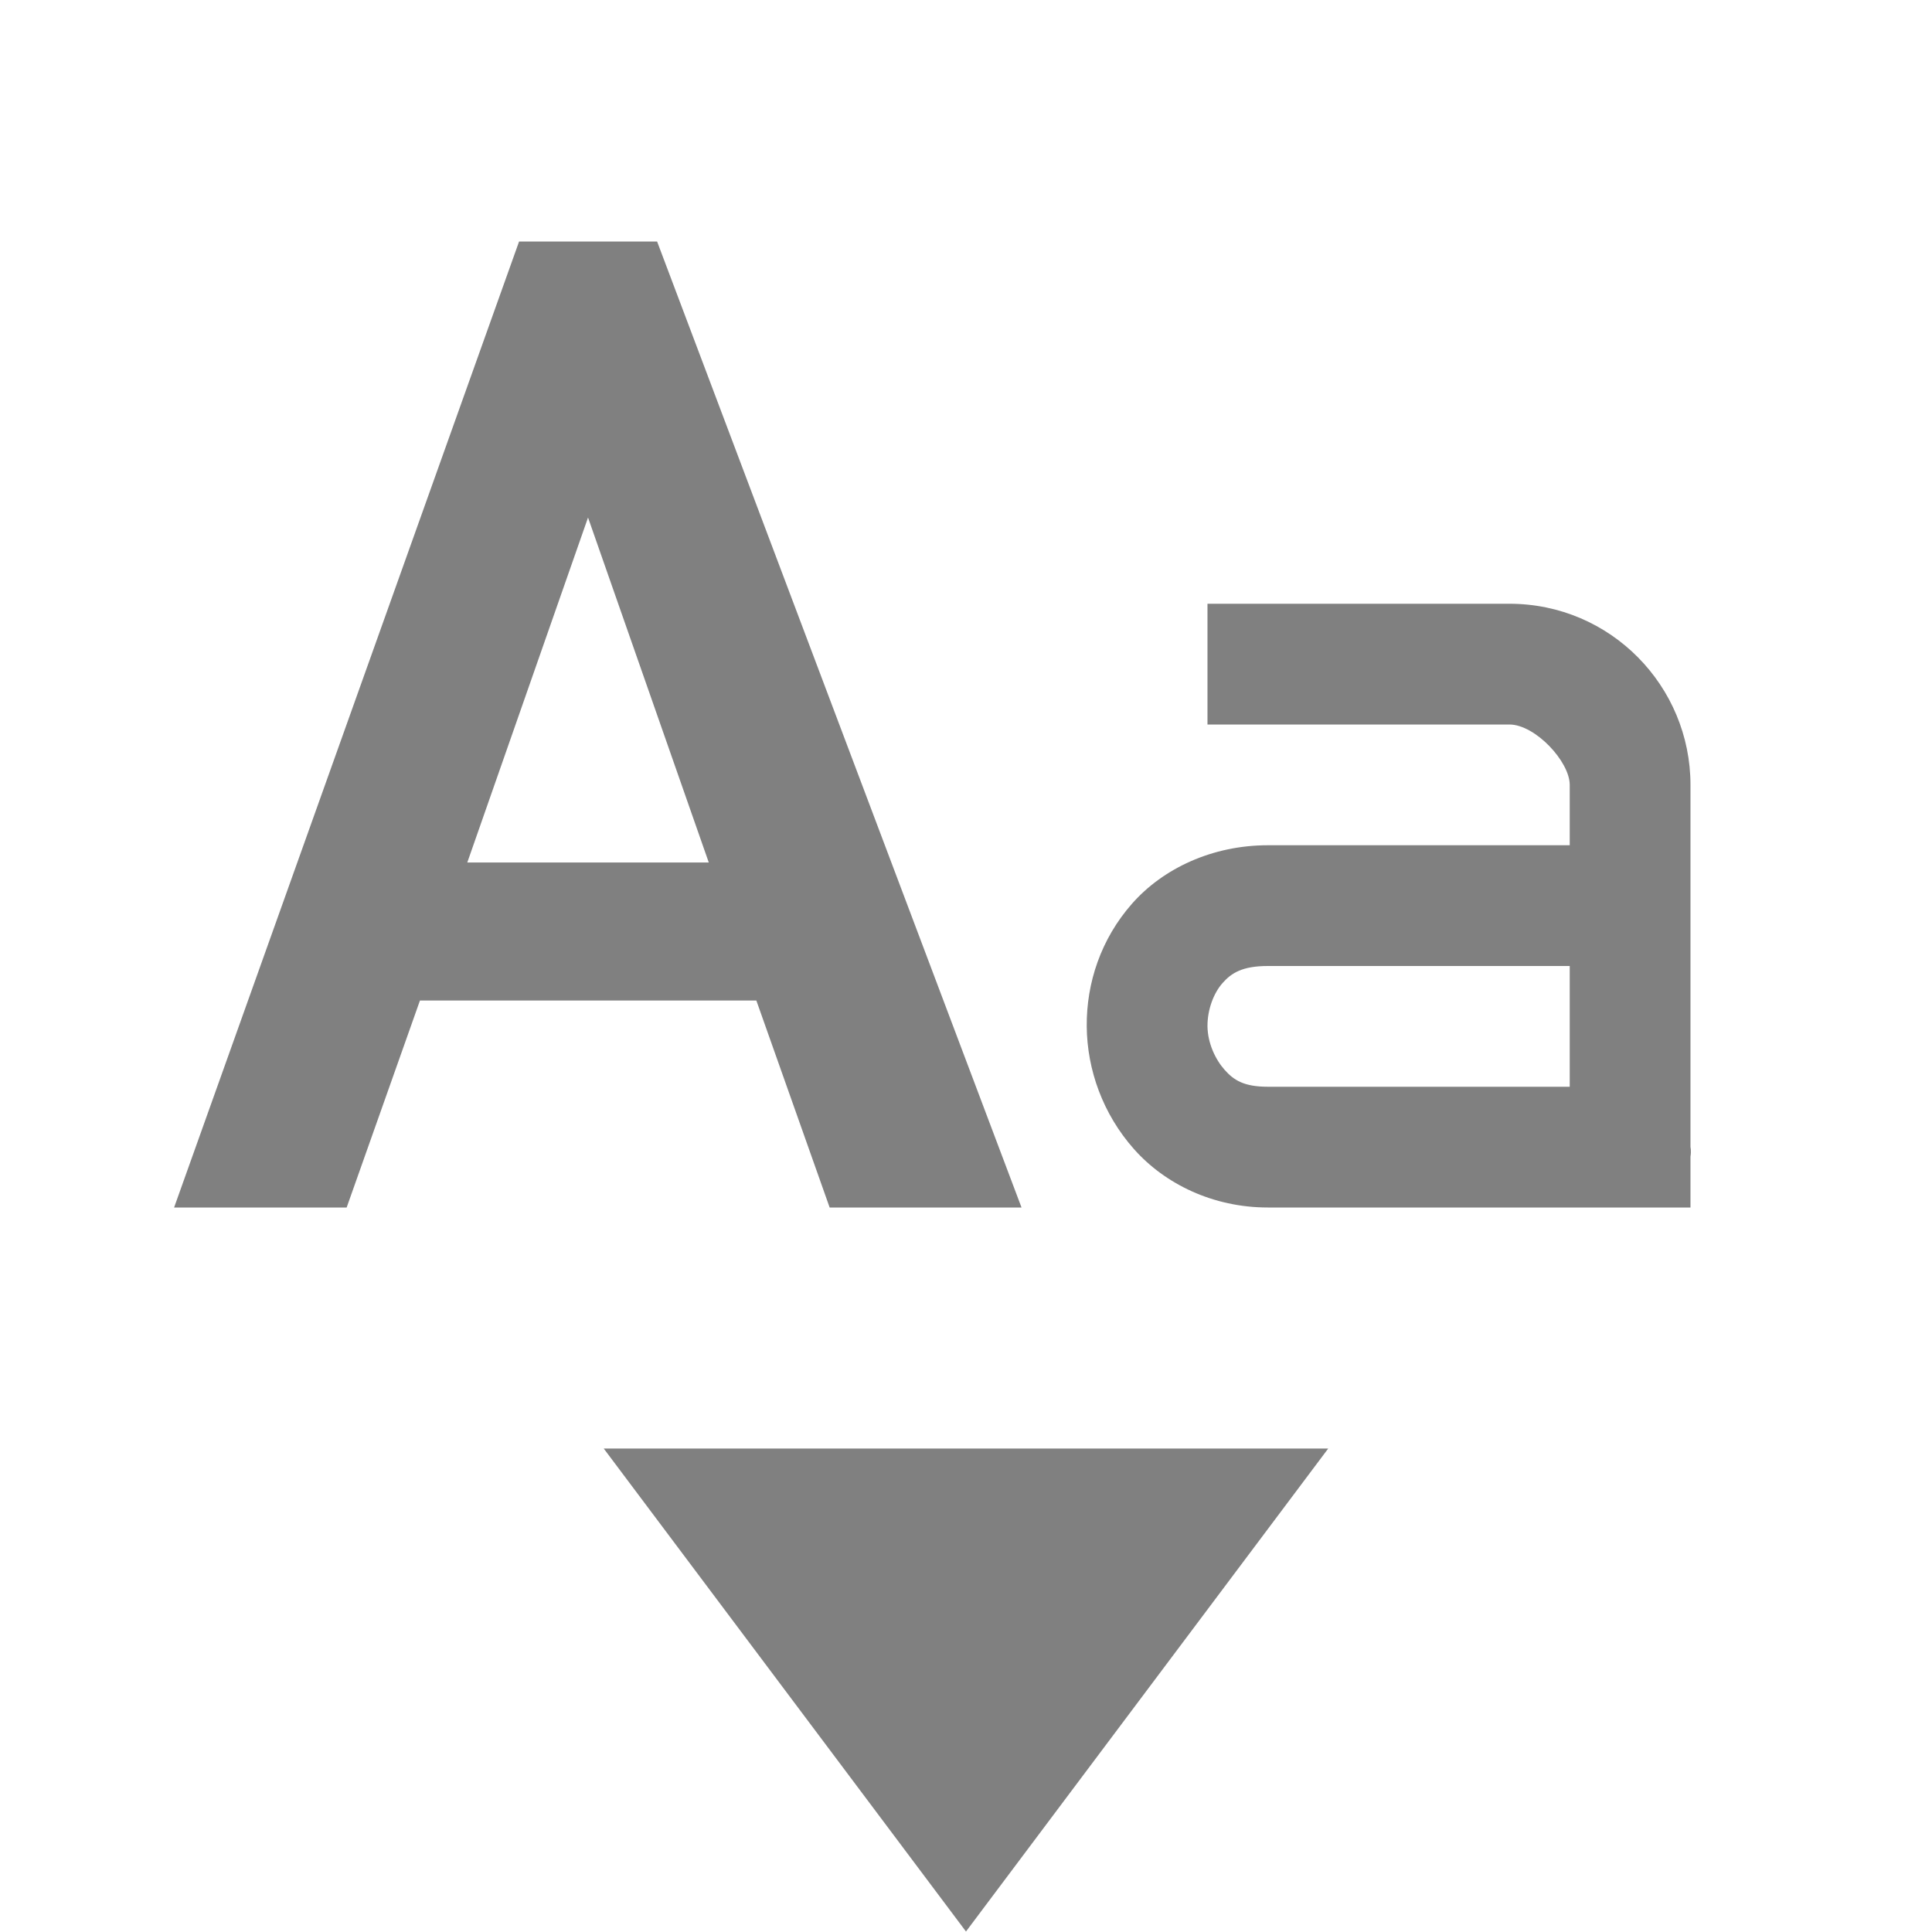
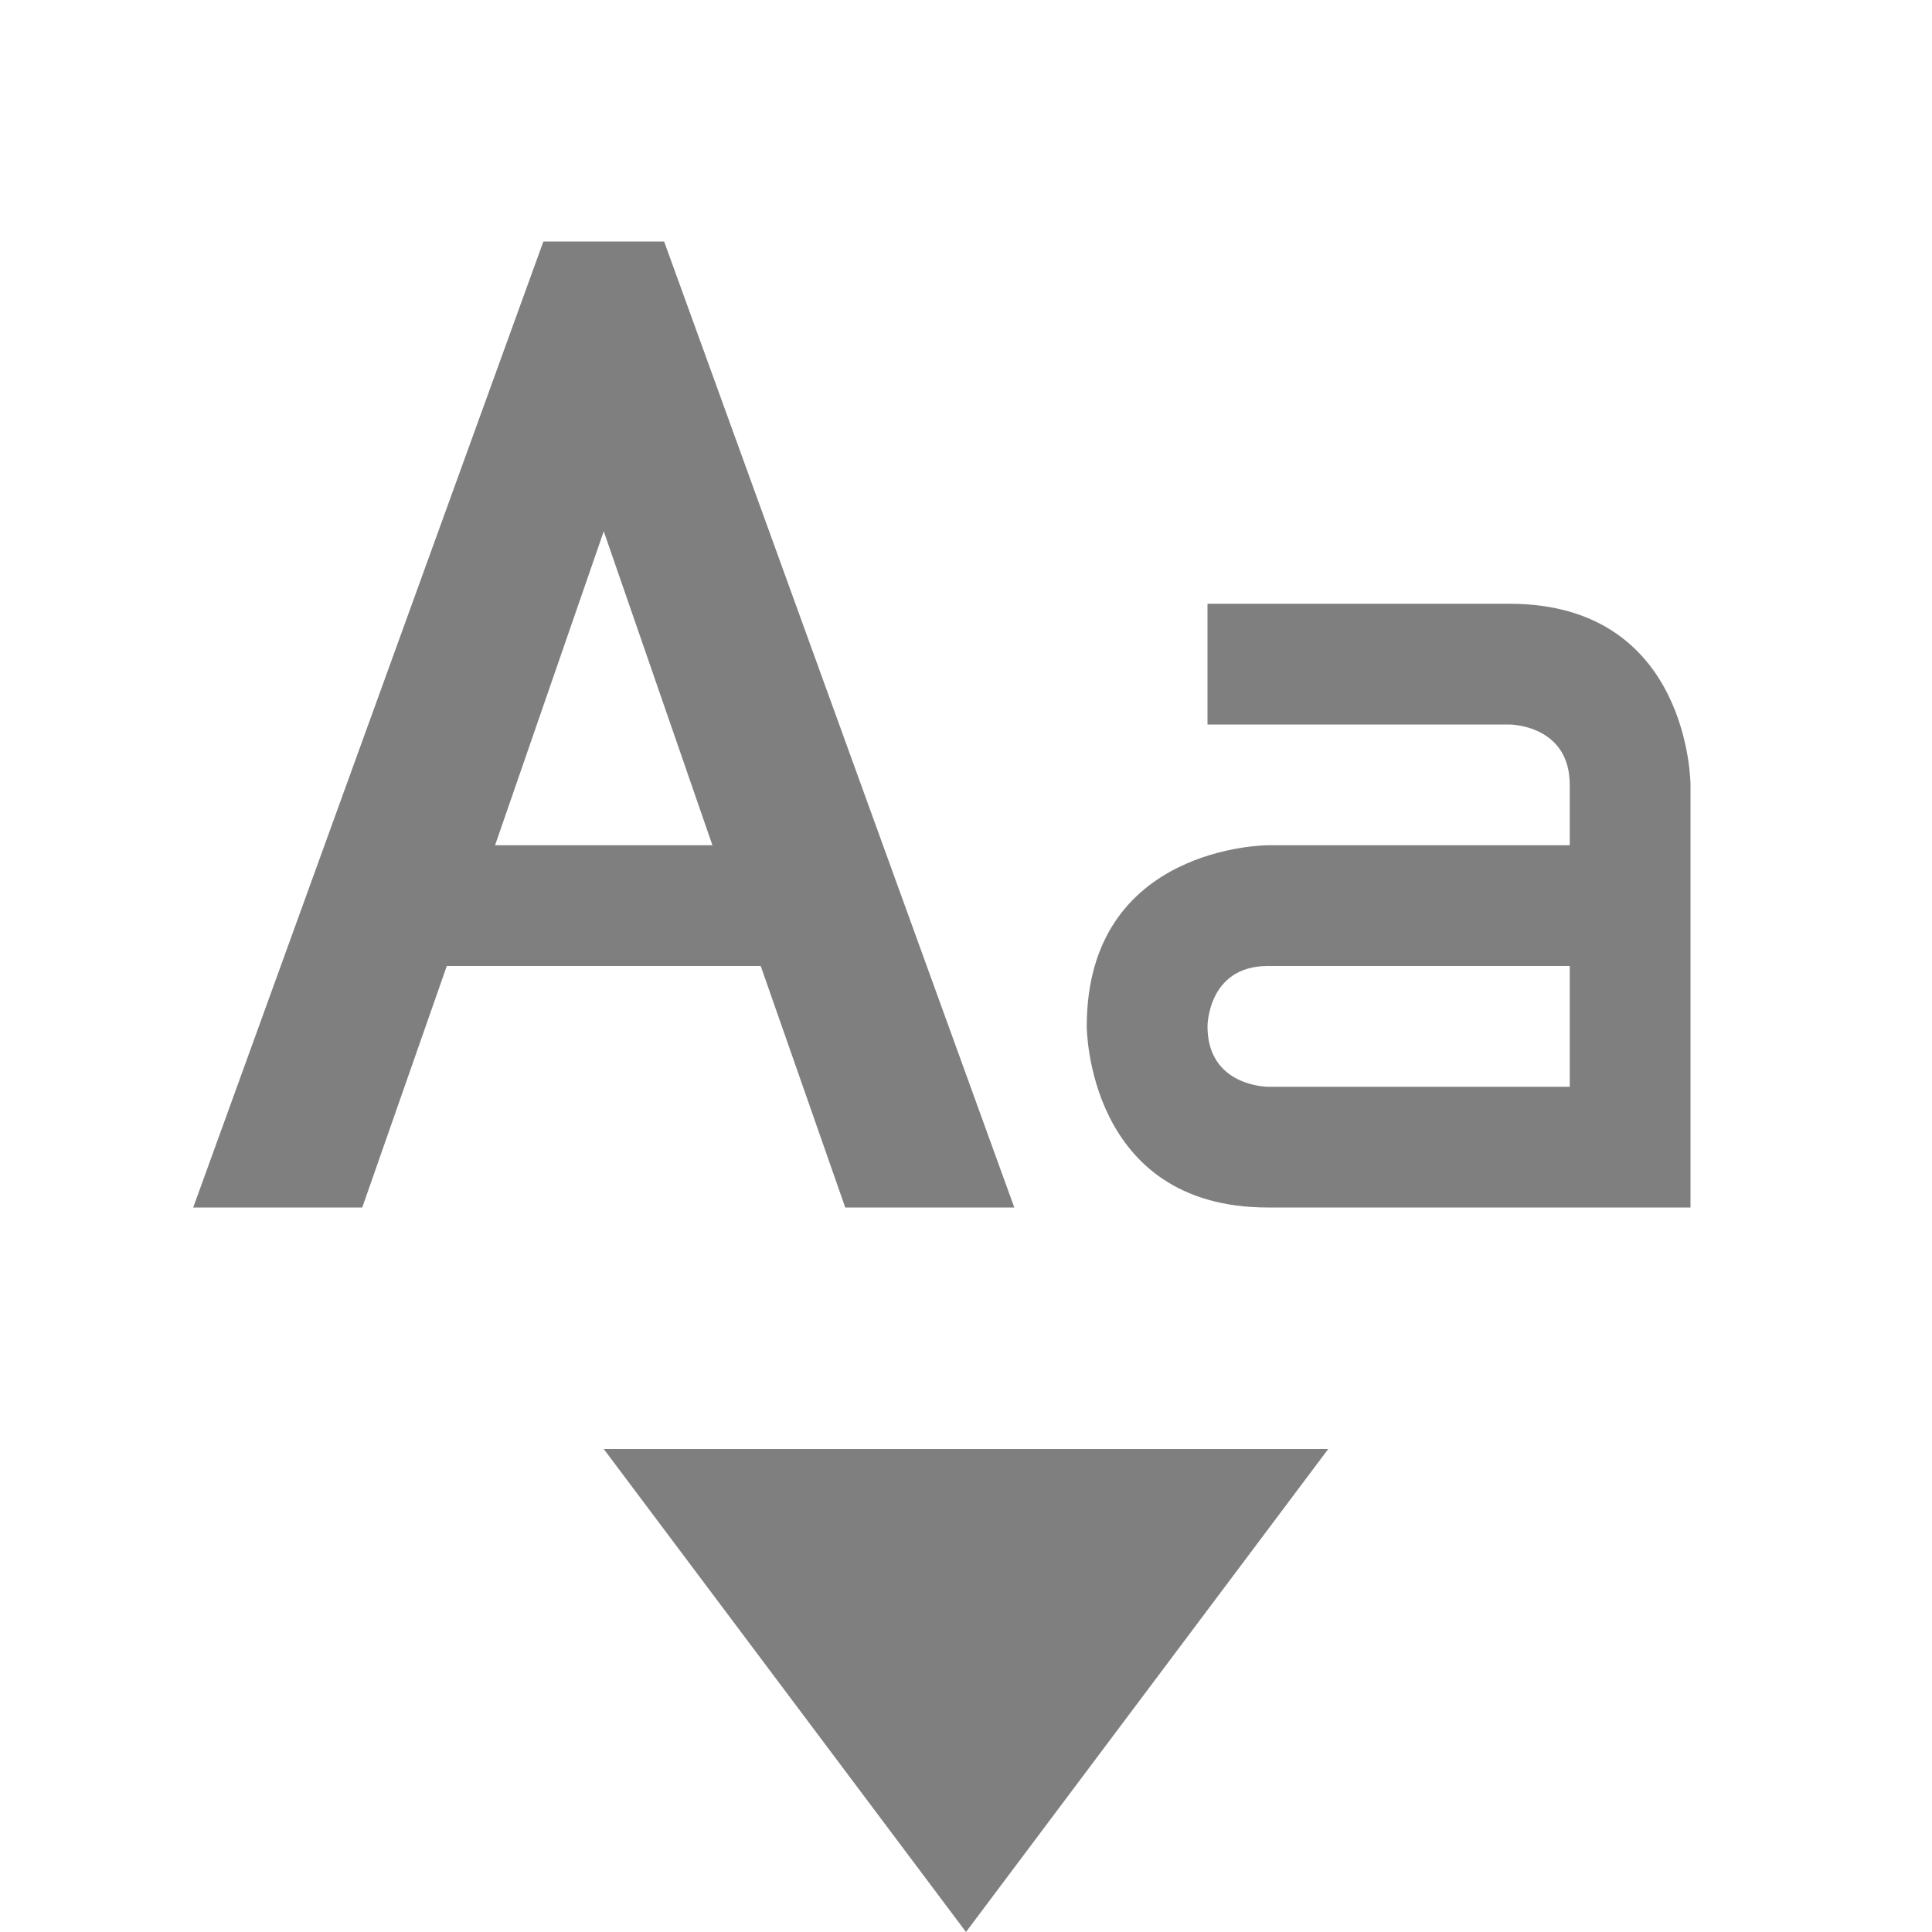
- <svg xmlns="http://www.w3.org/2000/svg" xmlns:ns1="http://www.openswatchbook.org/uri/2009/osb" height="16" id="svg7384" style="enable-background:new" version="1.1" width="16">
-   <defs id="defs7386">
-     <linearGradient id="linearGradient6882" ns1:paint="solid">
-       <stop id="stop6884" offset="0" style="stop-color:#555555;stop-opacity:1;" />
-     </linearGradient>
-     <linearGradient id="linearGradient5606" ns1:paint="solid">
-       <stop id="stop5608" offset="0" style="stop-color:#000000;stop-opacity:1;" />
-     </linearGradient>
-   </defs>
-   <g id="layer12" style="display:inline" transform="translate(-605.0002,-121)">
-     <path d="m 609.299,123 -2.857,8 1.429,0 0.607,-1.714 2.786,0 0.607,1.714 1.589,0 -3.018,-8 z m 0.571,2.286 1,2.857 -2,0 z" id="path5719" style="fill:#000000;fill-opacity:0.498;stroke:none" />
-     <path d="m 615,126 0,1 2.5,0 c 0.214,0 0.5,0.307 0.5,0.5 l 0,0.5 -2.5,0 c -0.46,0 -0.868,0.192 -1.125,0.484 -0.257,0.292 -0.378,0.655 -0.375,1.016 0.003,0.36 0.134,0.726 0.391,1.016 0.256,0.289 0.655,0.484 1.109,0.484 l 2.5,0 0.5,0 0.5,0 0,-0.422 c 0.008,-0.047 0,-0.078 0,-0.078 l 0,-0.5 0,-2.5 c 0,-0.817 -0.66,-1.5 -1.5,-1.5 l -2.5,0 z m 0.5,3 2.5,0 0,1 -2.5,0 c -0.199,0 -0.283,-0.055 -0.359,-0.141 -0.076,-0.086 -0.139,-0.22 -0.141,-0.359 -10e-4,-0.14 0.052,-0.277 0.125,-0.359 0.073,-0.083 0.164,-0.141 0.375,-0.141 z" id="path5721" style="color:#000000;font-style:normal;font-variant:normal;font-weight:normal;font-stretch:normal;line-height:normal;font-family:Sans;-inkscape-font-specification:Sans;text-indent:0;text-align:start;text-decoration:none;text-decoration-line:none;letter-spacing:normal;word-spacing:normal;text-transform:none;direction:ltr;block-progression:tb;writing-mode:lr-tb;baseline-shift:baseline;text-anchor:start;display:inline;overflow:visible;visibility:visible;fill:#000000;fill-opacity:0.498;stroke:none;stroke-width:2;marker:none;enable-background:accumulate" />
-     <path d="m 610,132.996 3,4 3,-4 z" id="path5723" style="fill:#000000;fill-opacity:0.498;stroke:none" />
-   </g>
-   <g id="layer1" style="display:inline" transform="translate(-364,-368)" />
+ <svg xmlns="http://www.w3.org/2000/svg" height="16" width="16">
+   <path d="m4.5 2-2.9 8h1.4l.7-2h2.6l.7 2h1.4l-2.9-8zm .5 2.4.9 2.6h-1.8zm5 .6v1h2.5s.5 0 .5.5v.5h-2.5s-1.5 0-1.5 1.5c0 0 0 1.5 1.5 1.5h3.5v-3.5s0-1.5-1.5-1.5zm.5 3h2.5v1h-2.5s-.5 0-.5-.5c0 0 0-.5.5-.5zm-5.5 4 3 4 3-4z" opacity=".5" />
</svg>
